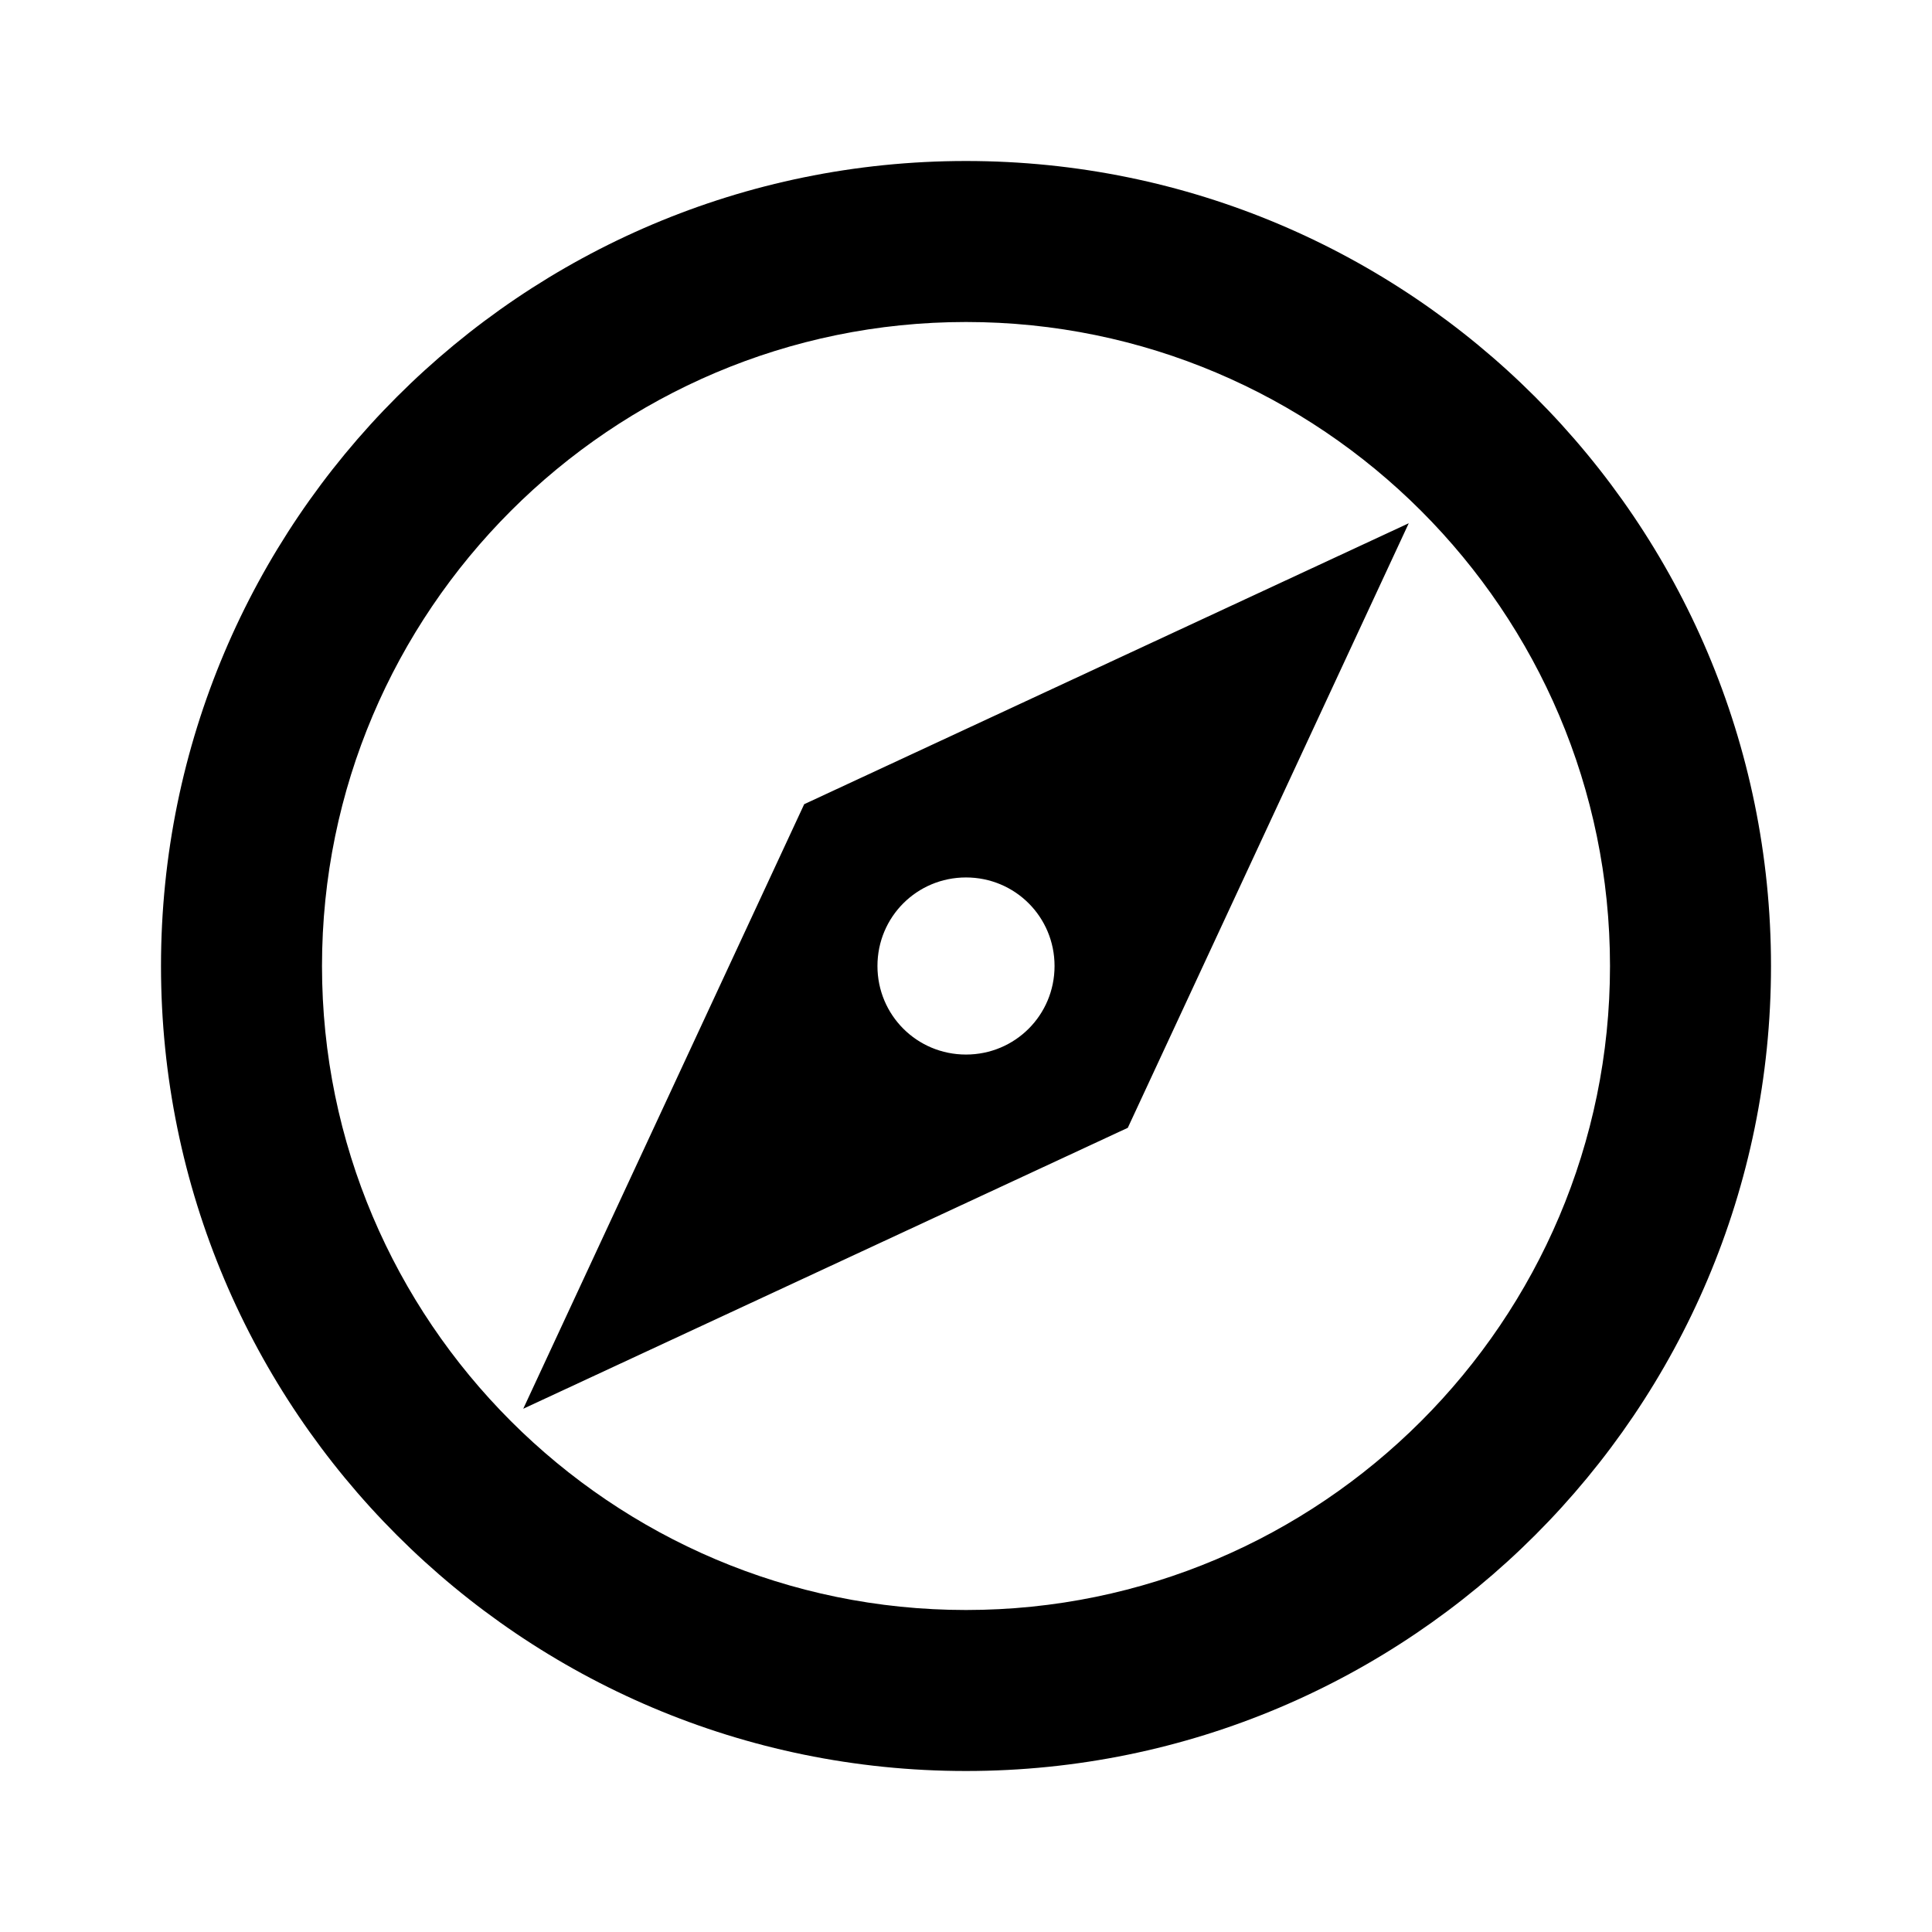
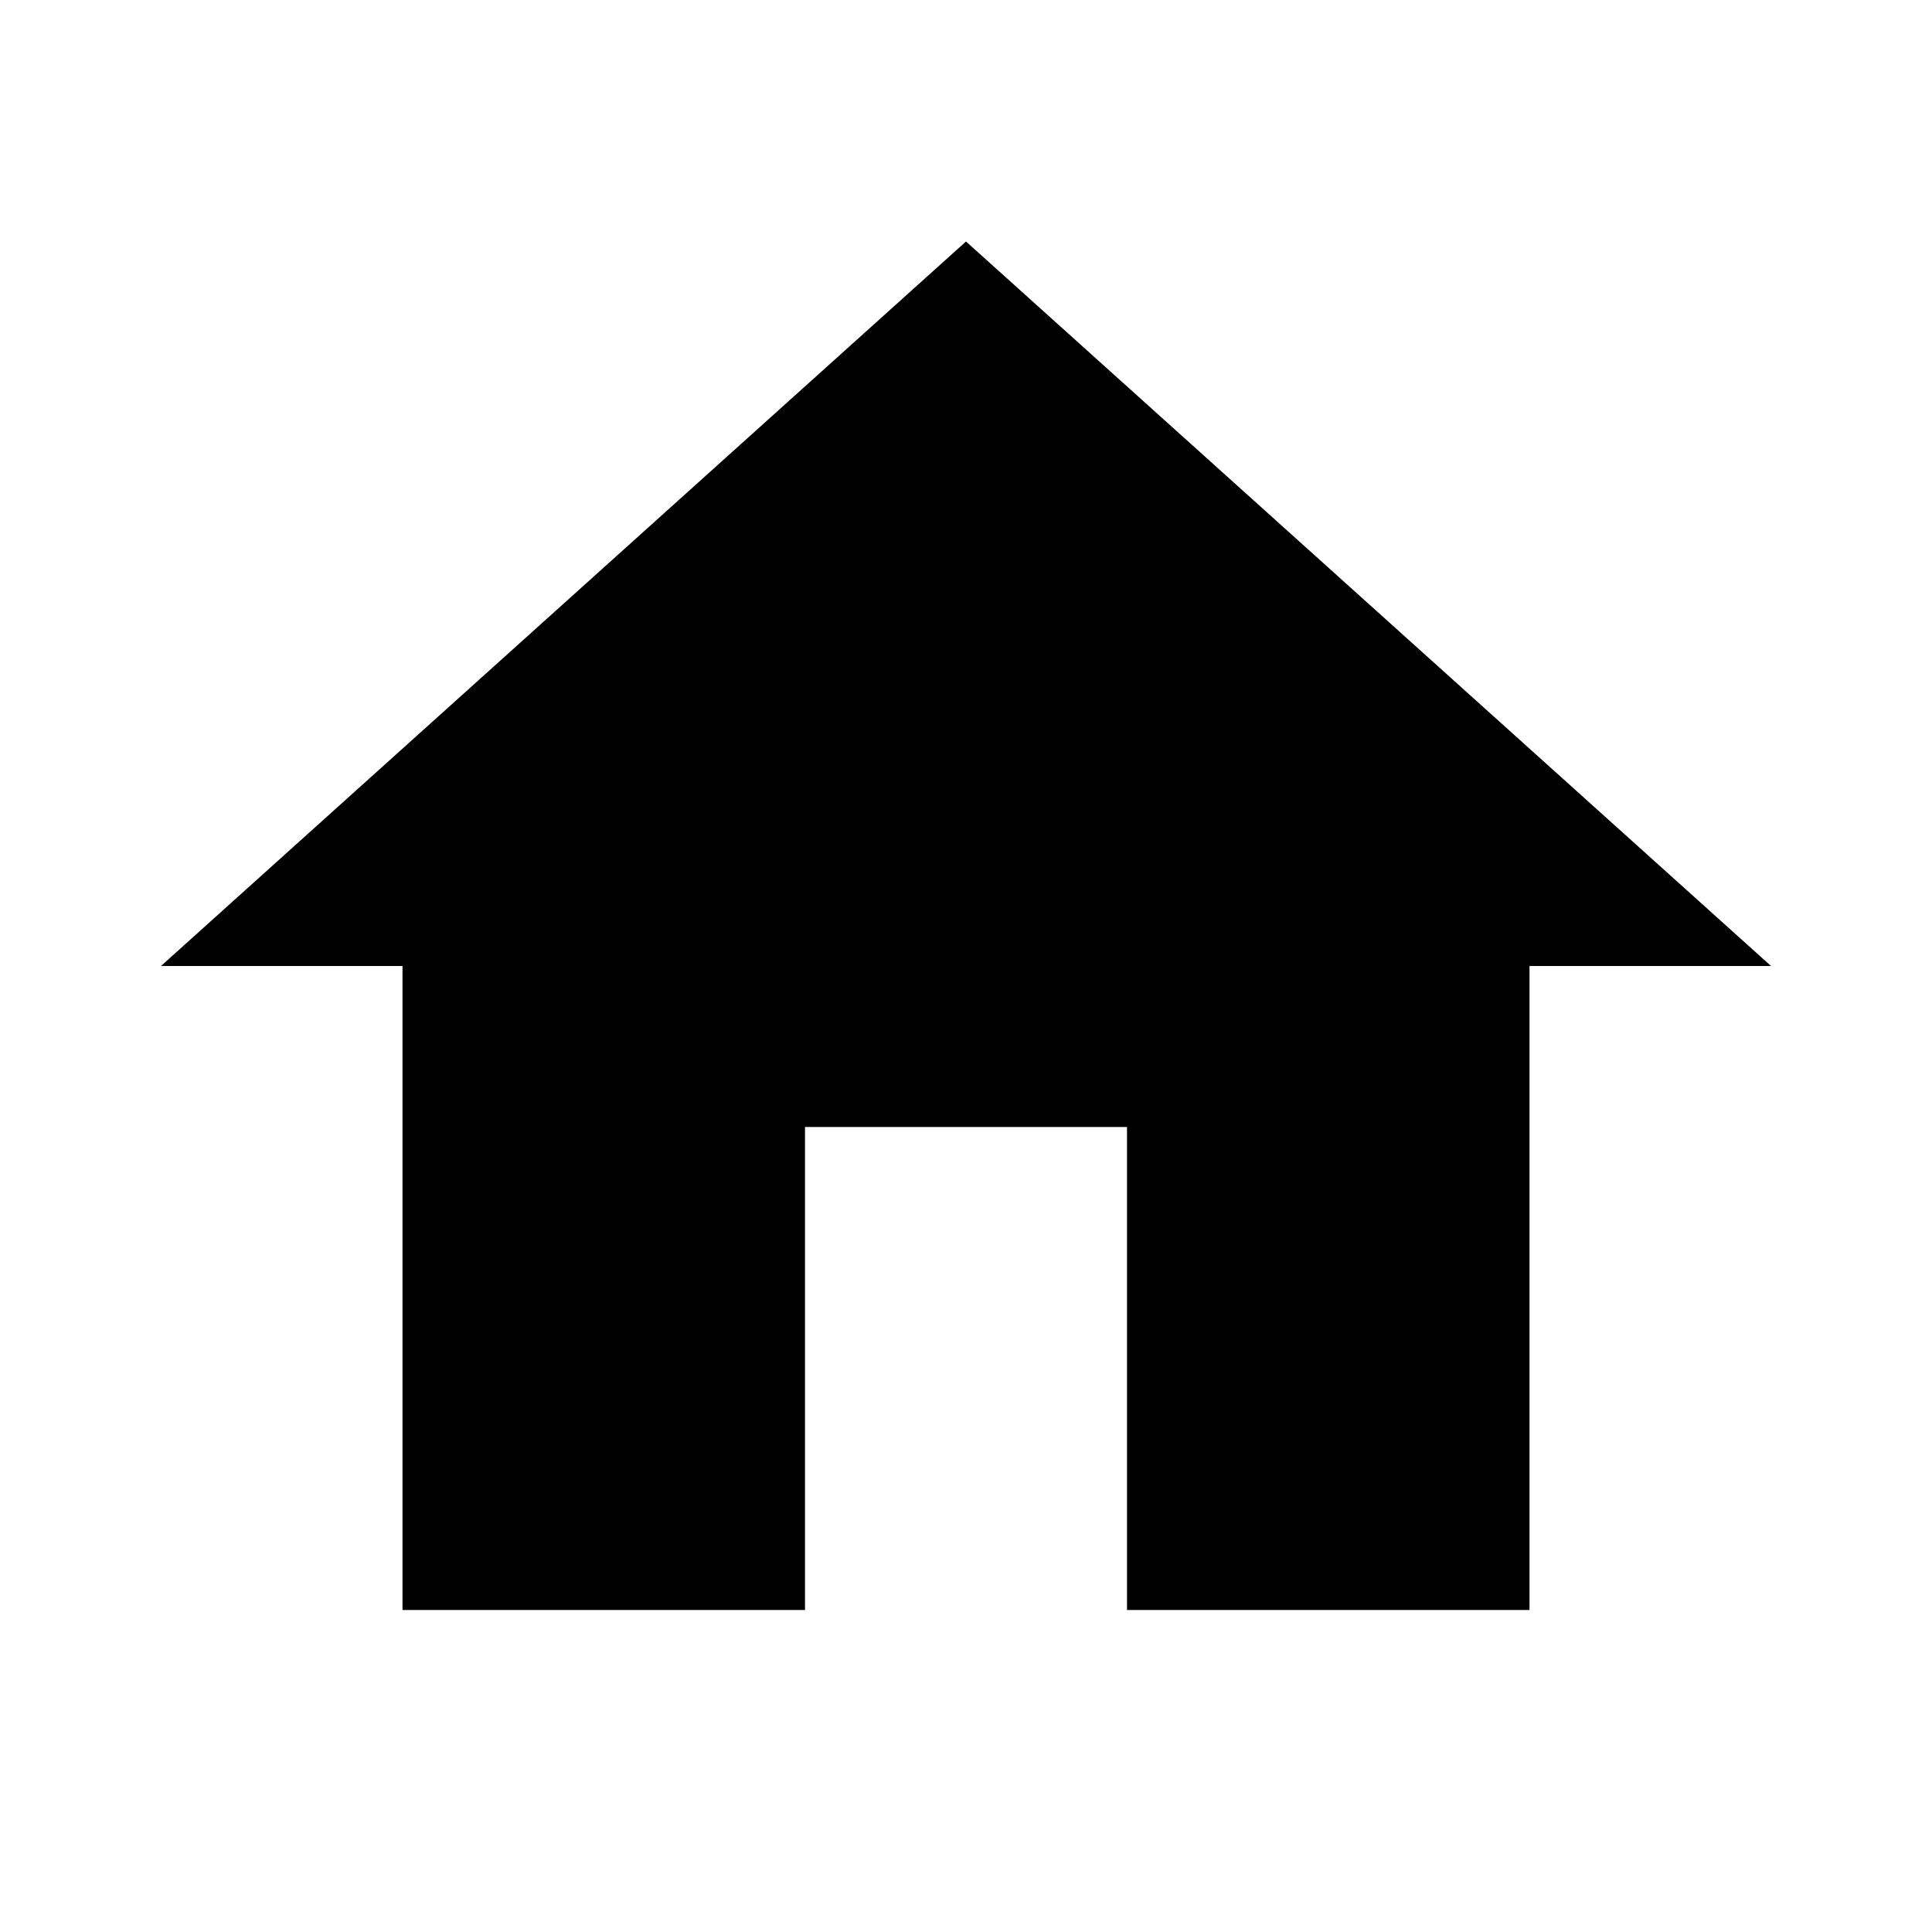
<svg xmlns="http://www.w3.org/2000/svg" height="24px" viewBox="0 0 24 24" width="24px" fill="#000000">
-   <path d="M0 0h24v24H0V0z" fill="none" />
-   <path d="M12 2C6.48 2 2 6.48 2 12s4.48 10 10 10 10-4.48 10-10S17.52 2 12 2zm0 18c-4.41 0-8-3.59-8-8s3.59-8 8-8 8 3.59 8 8-3.59 8-8 8zm-5.5-2.5l7.51-3.49L17.5 6.5 9.99 9.99 6.5 17.5zm5.5-6.6c.61 0 1.1.49 1.1 1.1s-.49 1.1-1.1 1.1-1.1-.49-1.1-1.1.49-1.1 1.1-1.1z" />
+   <path d="M0 0h24v24H0z" fill="none" />
+   <path d="M10 20v-6h4v6h5v-8h3L12 3 2 12h3v8z" />
</svg>
